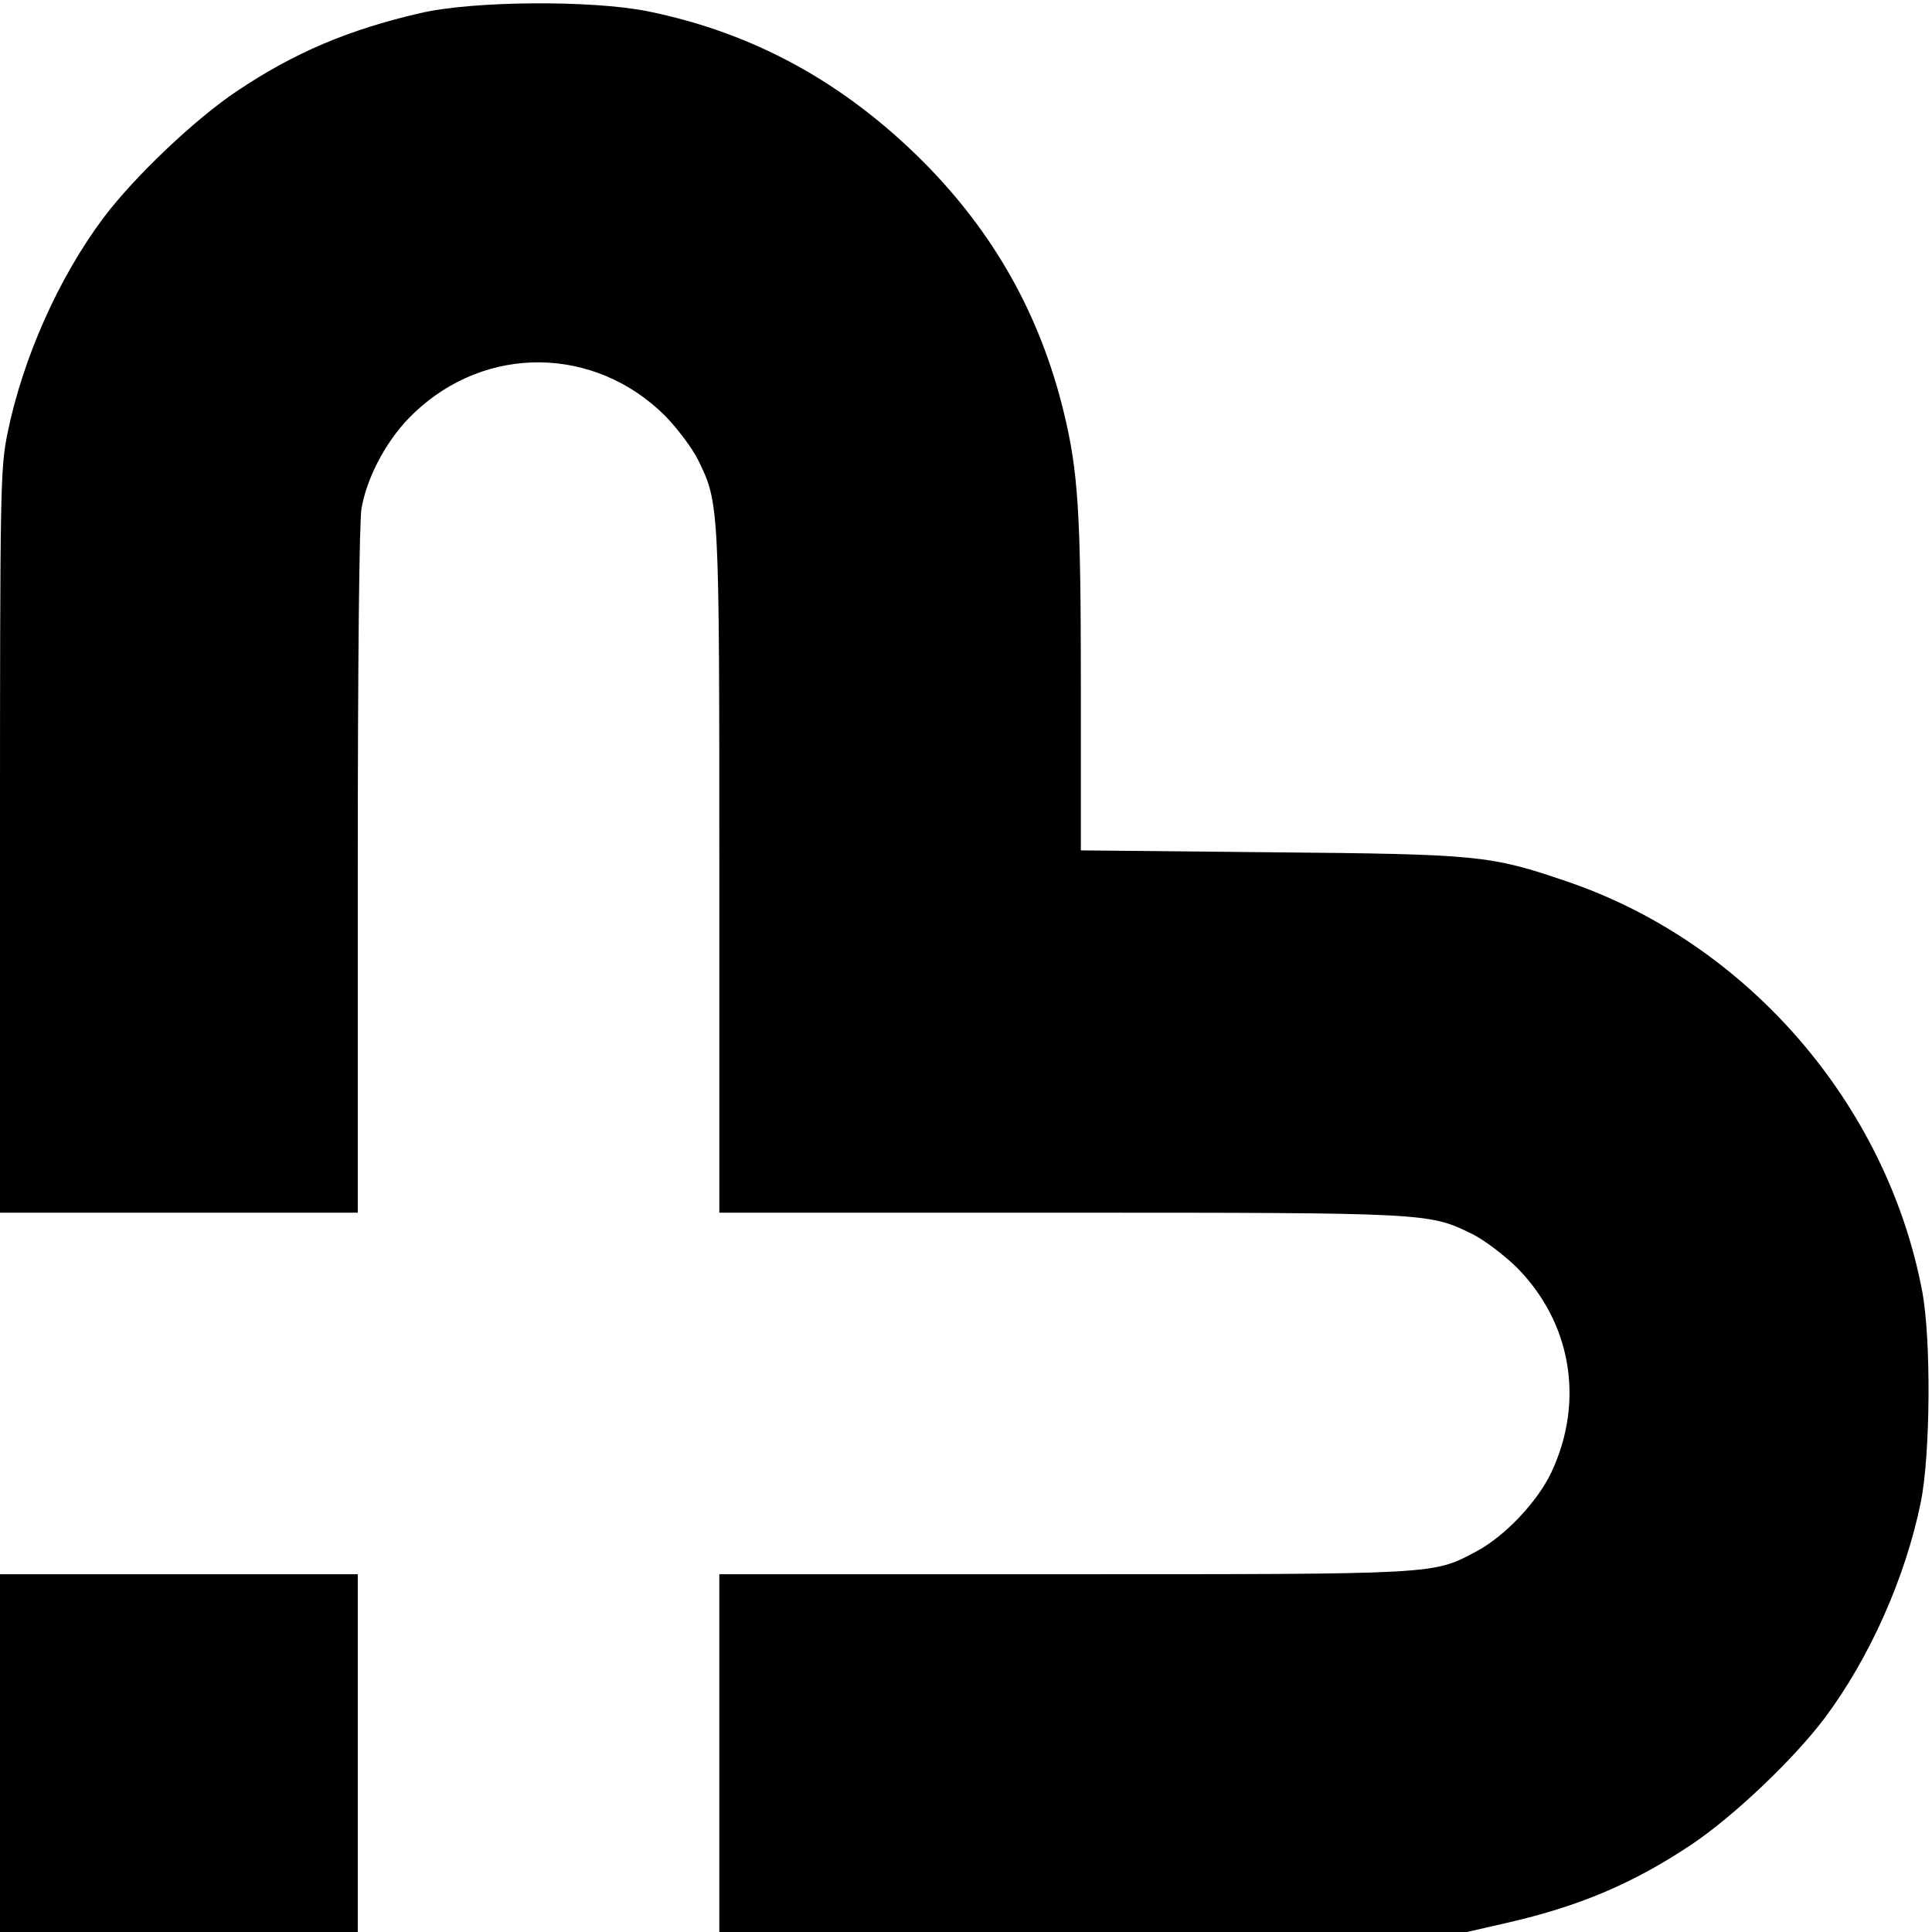
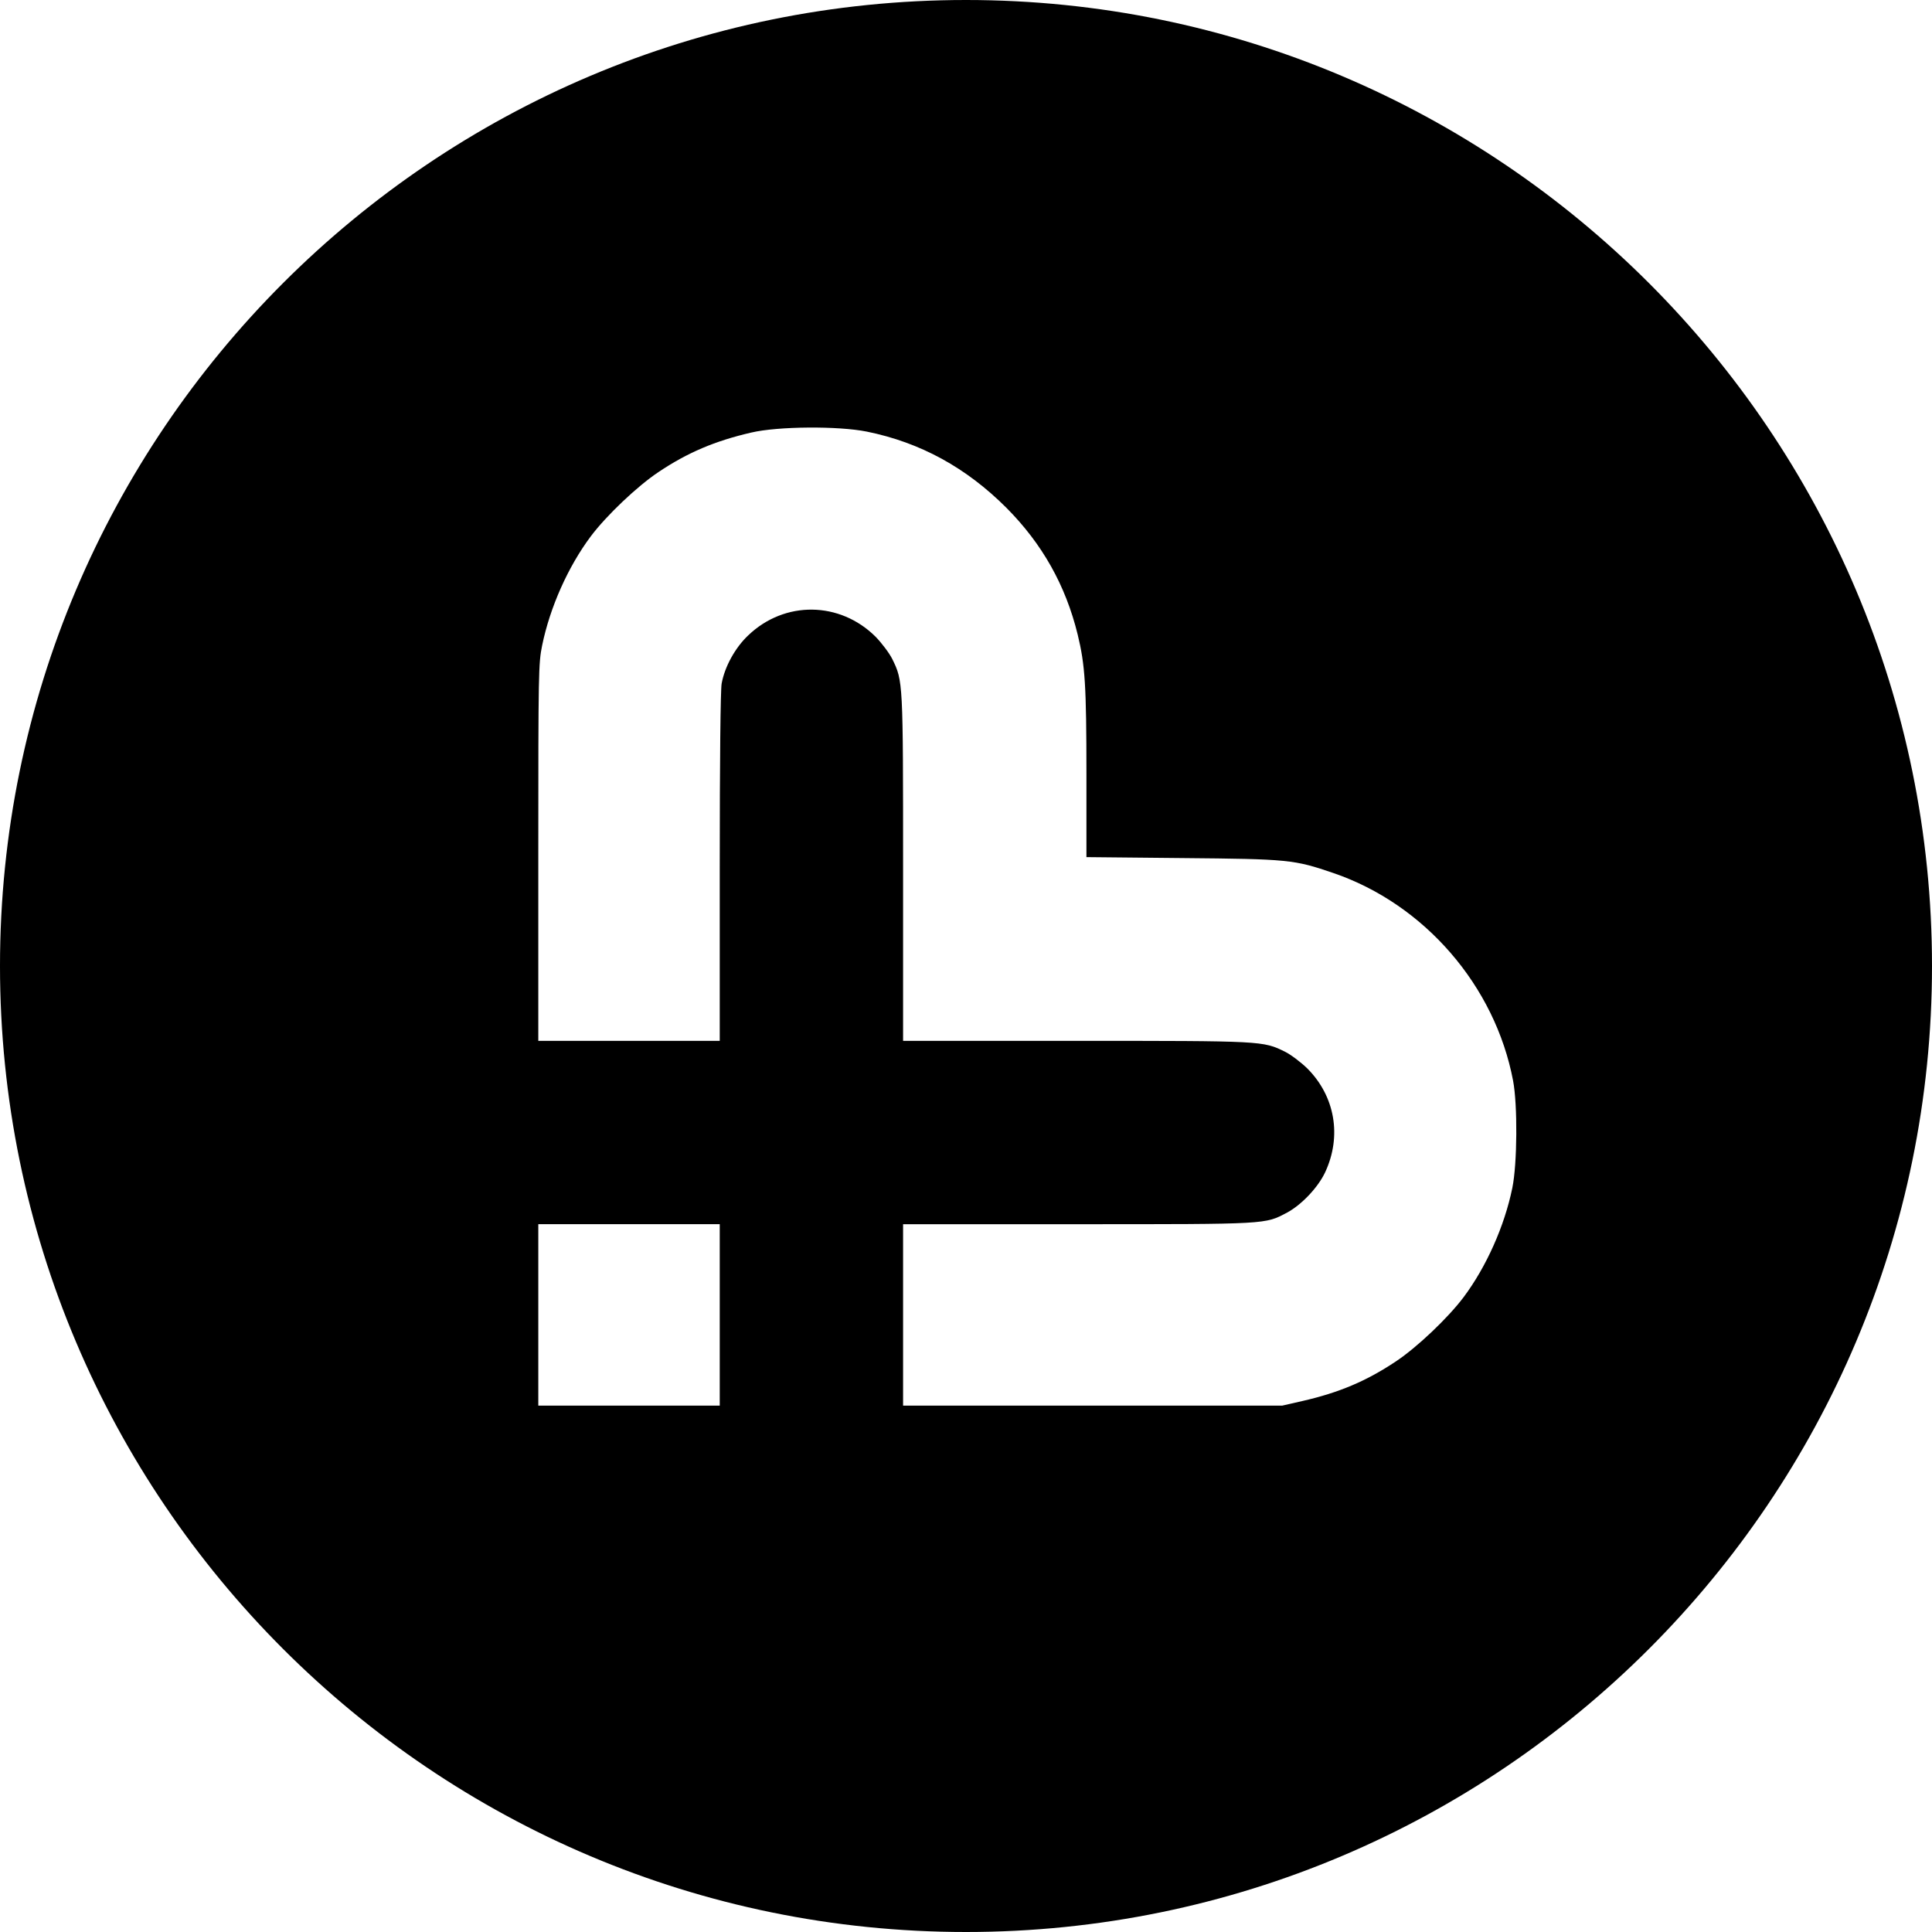
- <svg xmlns="http://www.w3.org/2000/svg" width="227" height="227" viewBox="0 0 227 227">
-   <path d="M49.338 1.549c-8.407 1.947-14.78 4.646-21.505 9.16-4.912 3.274-12.036 10.044-15.664 14.867-5.266 7.036-9.47 16.461-11.284 25.31C.045 55.047 0 56.906 0 98.854v43.63h42.037v-40.222c0-24.869.177-41.108.443-42.568.708-3.894 3.141-8.32 6.15-11.151 8.452-8.098 21.24-7.92 29.515.31 1.46 1.504 3.186 3.805 3.85 5.132 2.522 5.133 2.522 5.09 2.522 48.542v39.957h39.957c43.453 0 43.409 0 48.542 2.523 1.327.663 3.628 2.39 5.133 3.85 6.46 6.46 8.053 15.708 4.159 24.071-1.637 3.496-5.443 7.523-8.806 9.337-5.177 2.743-4.203 2.699-48.586 2.699h-40.4V227h87.836l4.646-1.062c8.54-1.947 14.912-4.646 21.727-9.204 4.911-3.274 12.035-10.045 15.664-14.868 5.266-7.035 9.47-16.46 11.284-25.31 1.15-5.62 1.239-19.205.177-24.824-4.16-21.992-20.532-40.931-41.684-48.144-9.07-3.097-10.31-3.23-34.912-3.451l-22.258-.222V80.711c0-20.62-.31-25.31-2.035-32.39-2.788-11.373-8.187-20.975-16.505-29.338C99.163 9.691 88.543 3.85 76.109 1.327 69.516 0 55.533.088 49.34 1.55zM0 205.981V227h42.037v-42.037H0z" />
+ <svg xmlns="http://www.w3.org/2000/svg" style="isolation:isolate" viewBox="1483 1019 227 227" width="227" height="227">
+   <path d="M1483 1132.5c0-62.642 50.858-113.5 113.5-113.5s113.5 50.858 113.5 113.5-50.858 113.5-113.5 113.5-113.5-50.858-113.5-113.5zm88.268-62.677c-4.263.988-7.495 2.356-10.906 4.646-2.49 1.66-6.103 5.093-7.943 7.539-2.671 3.568-4.802 8.348-5.722 12.835-.426 2.11-.449 3.053-.449 24.326v22.125h21.318v-20.397c0-12.612.089-20.847.224-21.587.359-1.975 1.593-4.219 3.119-5.655 4.286-4.107 10.771-4.016 14.968.157.74.763 1.615 1.93 1.952 2.603 1.279 2.603 1.279 2.581 1.279 24.616v20.263h20.263c22.036 0 22.014 0 24.617 1.28.673.336 1.84 1.212 2.603 1.952 3.276 3.276 4.084 7.966 2.109 12.207-.83 1.773-2.76 3.815-4.466 4.735-2.625 1.391-2.131 1.369-24.639 1.369h-20.487v21.317h44.543l2.356-.538c4.331-.988 7.562-2.357 11.018-4.668 2.491-1.66 6.103-5.094 7.944-7.54 2.67-3.567 4.802-8.347 5.722-12.835.583-2.85.628-9.739.09-12.589-2.11-11.152-10.412-20.757-21.139-24.415-4.599-1.57-5.228-1.638-17.704-1.75l-11.288-.112v-9.739c0-10.457-.157-12.835-1.032-16.426-1.414-5.767-4.152-10.636-8.37-14.878-4.713-4.712-10.098-7.674-16.404-8.953-3.343-.673-10.434-.629-13.575.113l-.001-.001zm-25.02 103.672v10.659h21.318v-21.318h-21.318v10.659z" fill-rule="evenodd" />
</svg>
